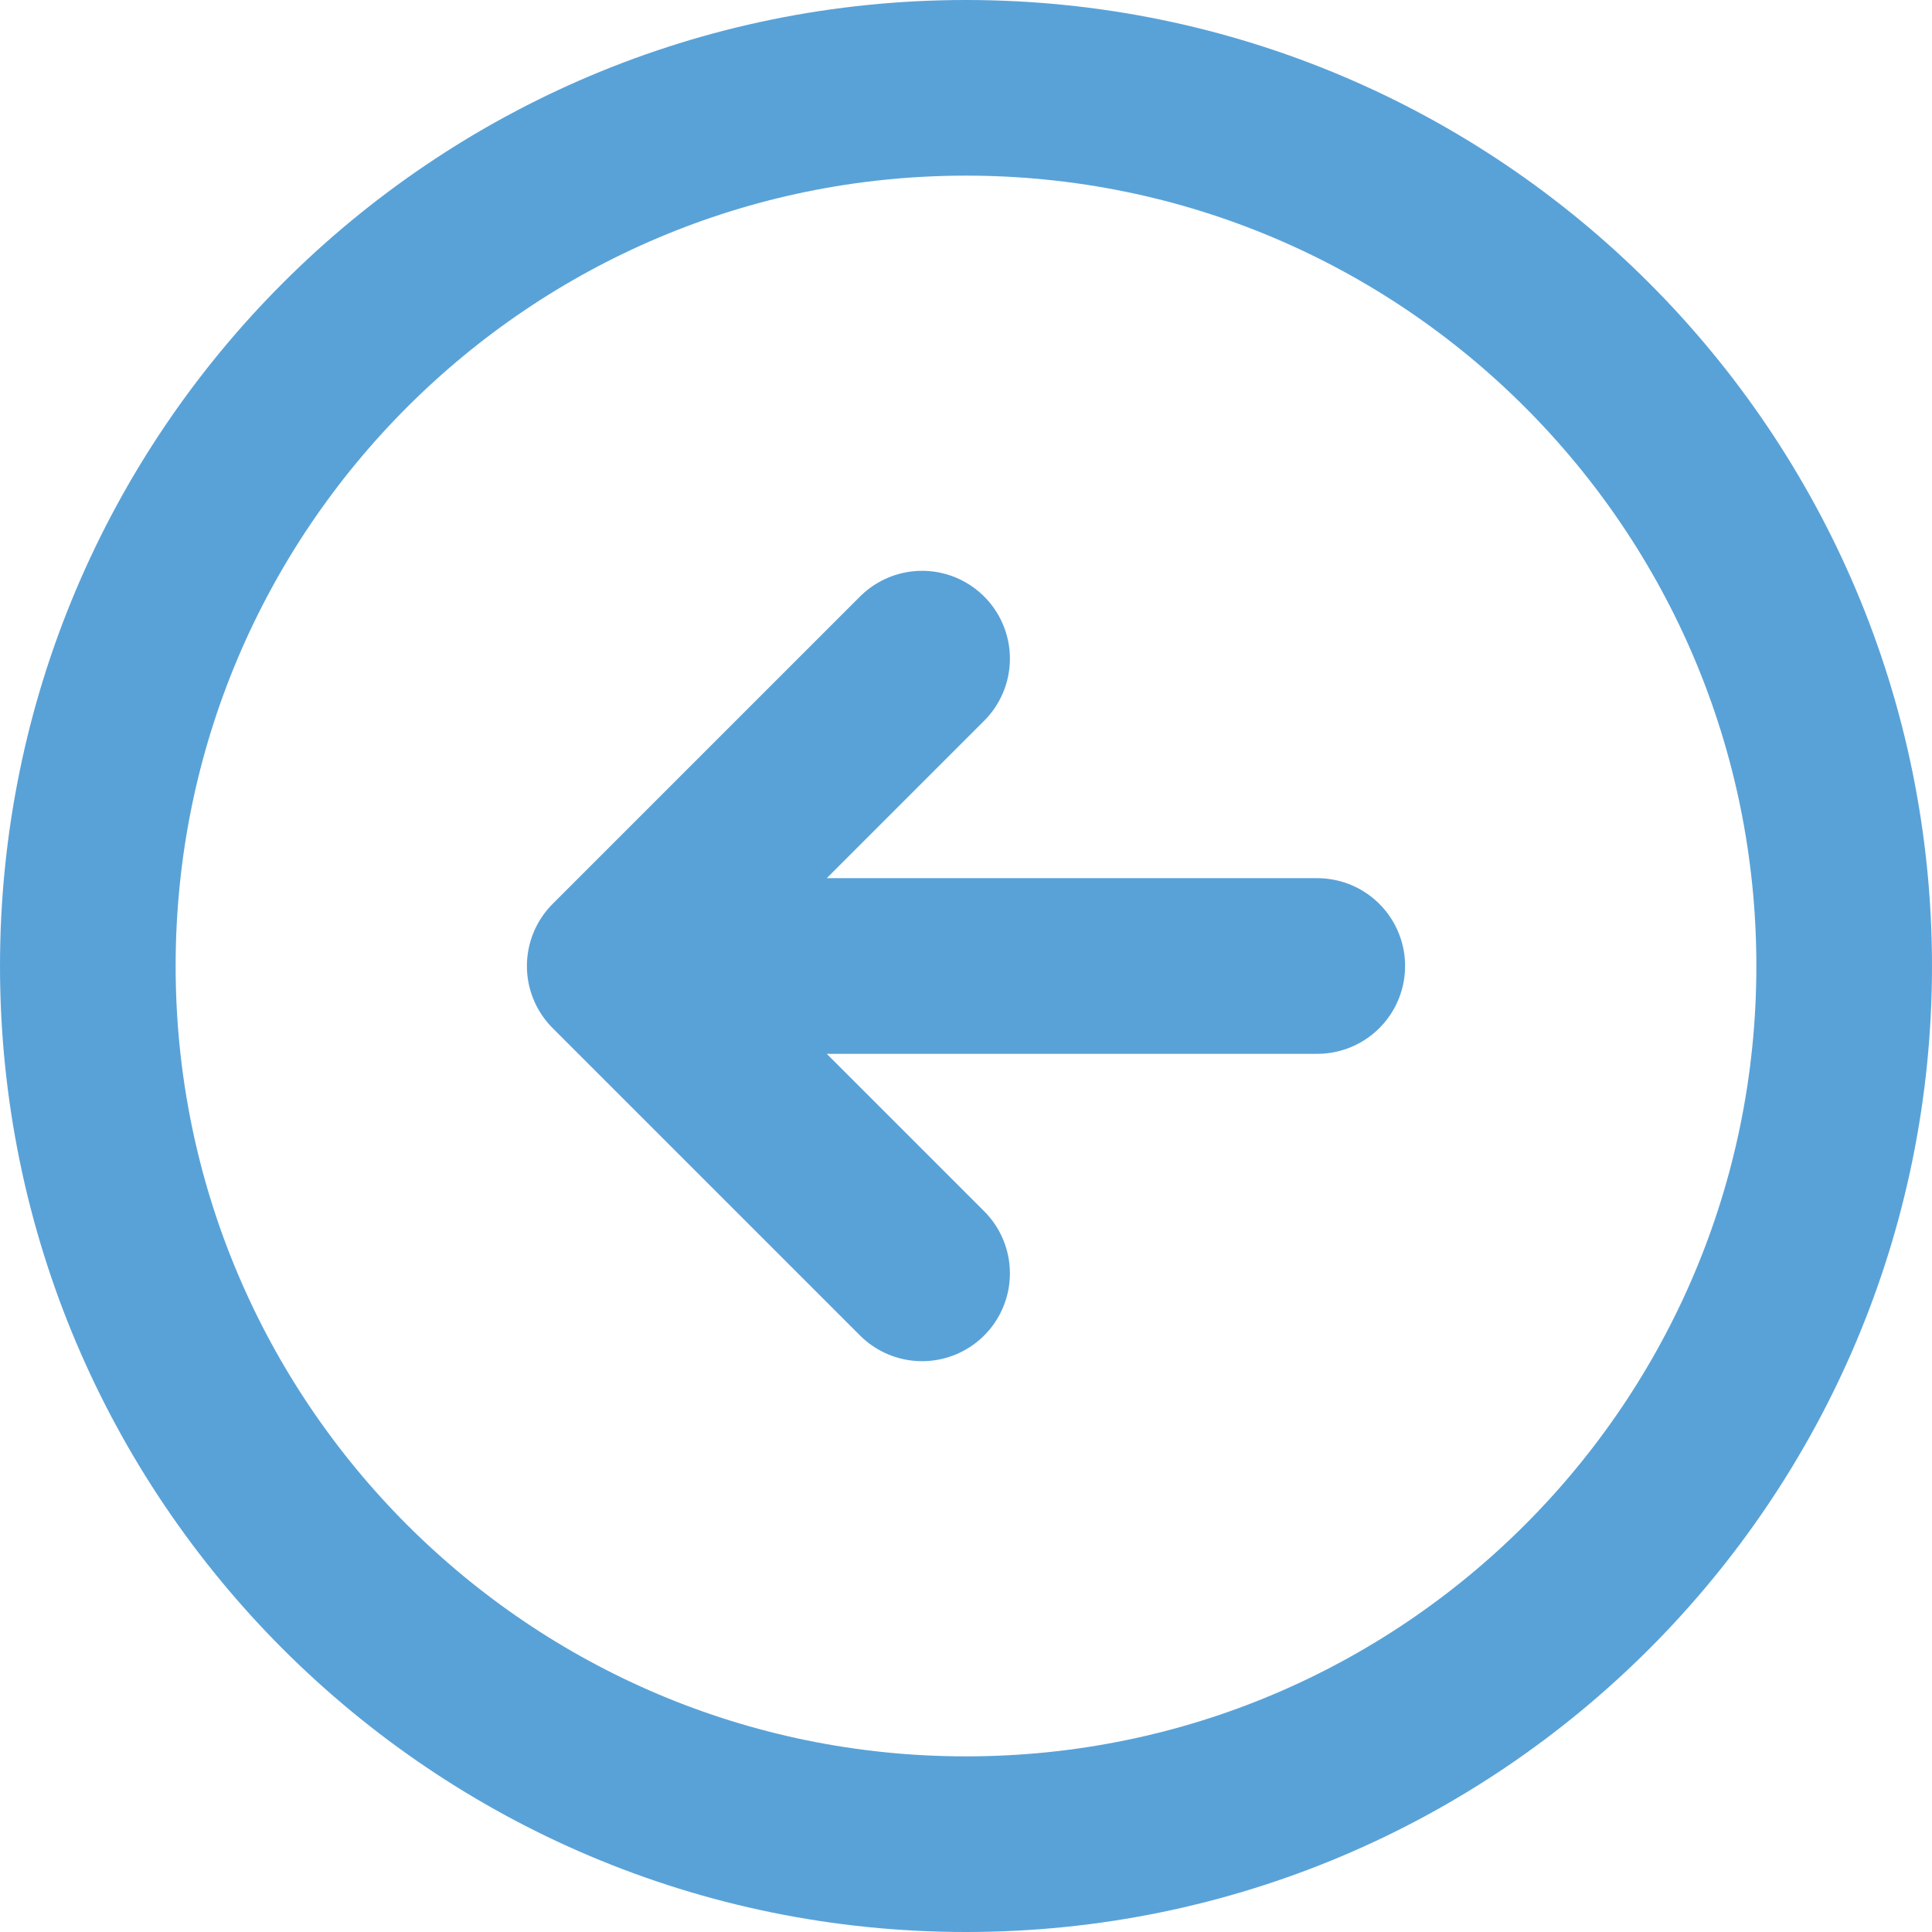
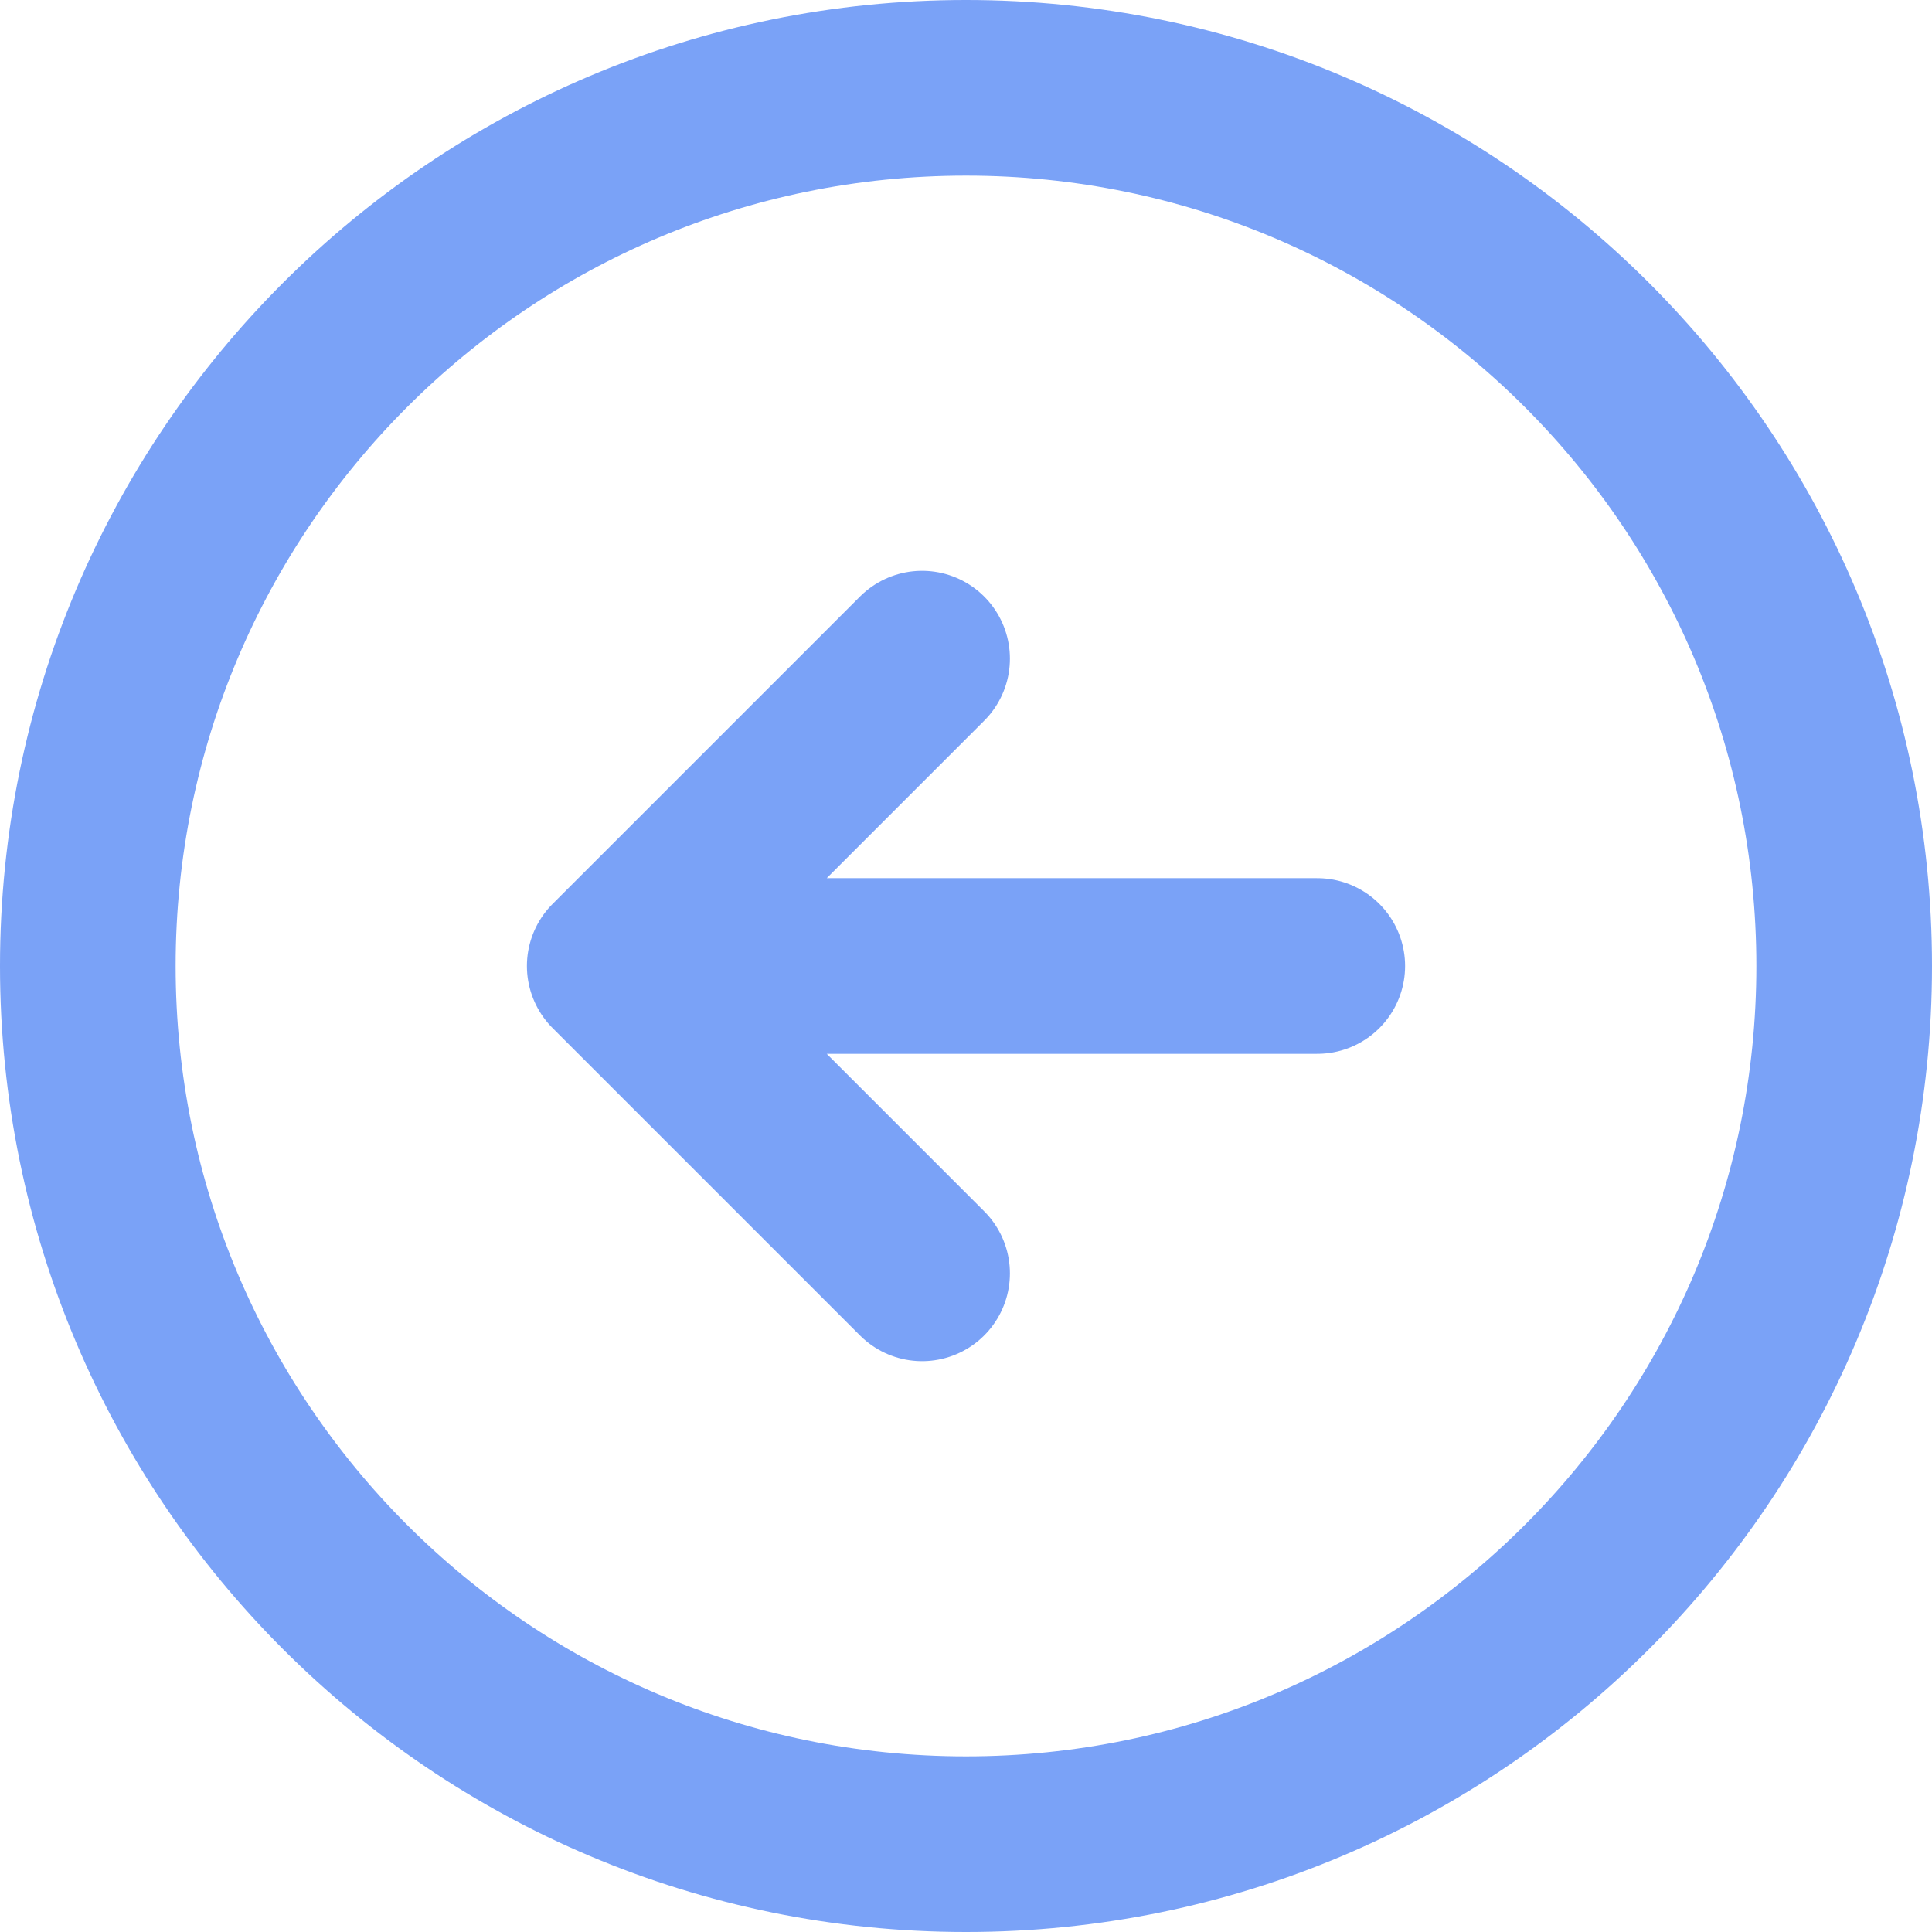
<svg xmlns="http://www.w3.org/2000/svg" width="22" height="22" stroke-width="2" viewBox="0 0 22 22" fill="none" color="#000000" version="1.1" id="svg4">
  <defs id="defs8" />
-   <path d="M 15,11 H 7 m 0,0 3.5,3.5 M 7,11 10.5,7.5 M 11,21 C 16.523,21 21,16.523 21,11 21,5.477 16.523,1 11,1 5.477,1 1,5.477 1,11 1,16.523 5.477,21 11,21 Z" stroke="#000000" stroke-width="2" stroke-linecap="round" stroke-linejoin="round" id="path2" style="stroke:#59a2d8;stroke-opacity:1" />
+   <path d="M 15,11 H 7 m 0,0 3.5,3.5 M 7,11 10.5,7.5 M 11,21 C 16.523,21 21,16.523 21,11 21,5.477 16.523,1 11,1 5.477,1 1,5.477 1,11 1,16.523 5.477,21 11,21 Z" stroke="#000000" stroke-width="2" stroke-linecap="round" stroke-linejoin="round" id="path2" style="stroke:#7aa2f7;stroke-opacity:1" />
</svg>
